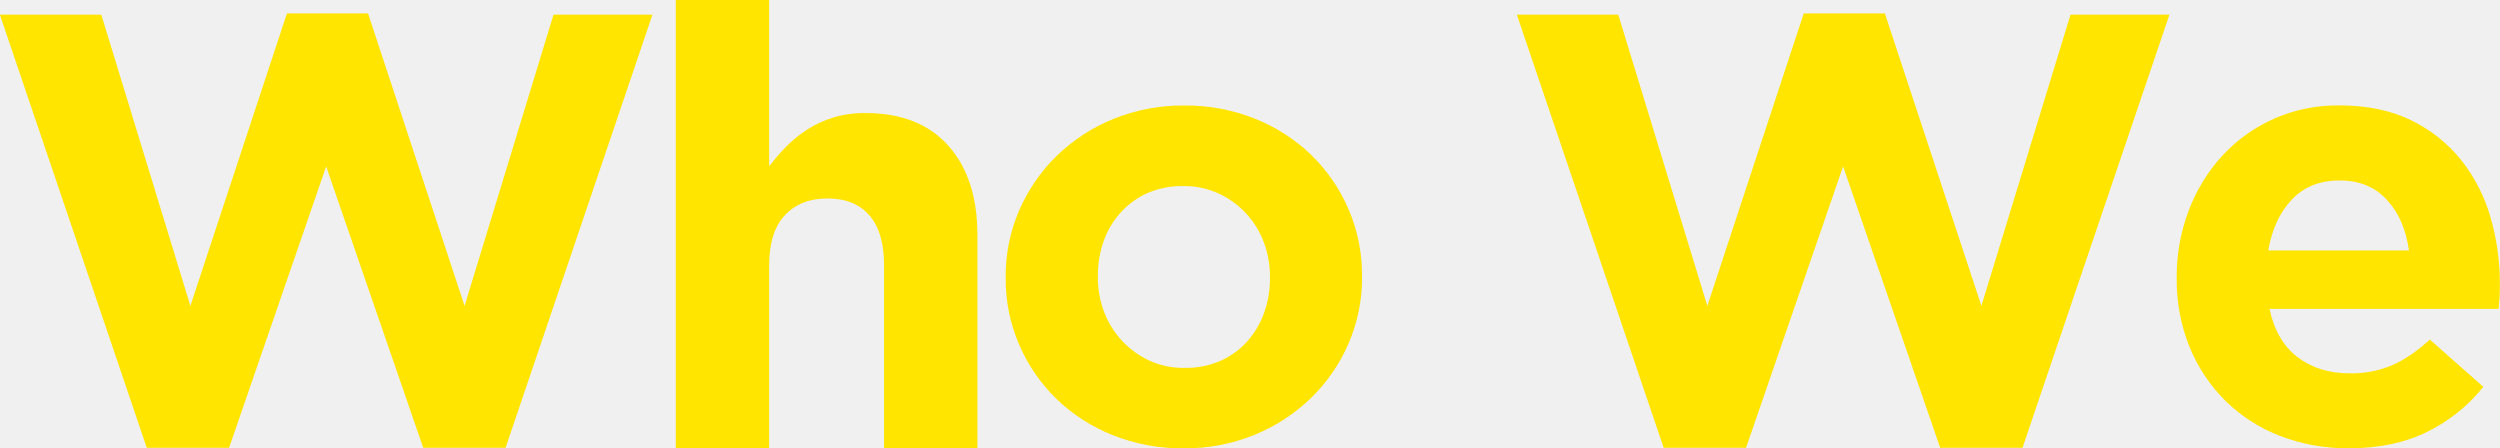
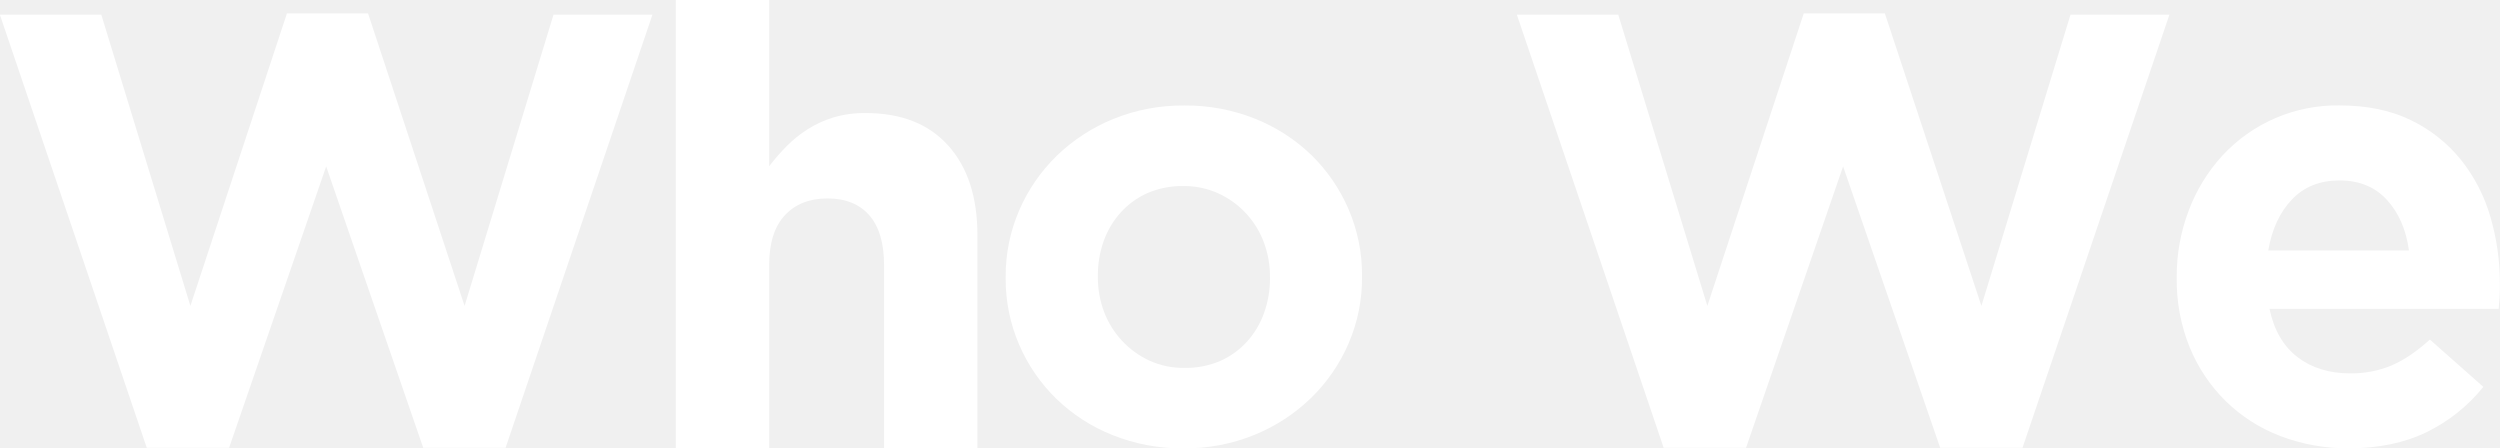
<svg xmlns="http://www.w3.org/2000/svg" version="1.1" id="a" x="0px" y="0px" viewBox="0 0 960 171.84" style="enable-background:new 0 0 960 171.84;" xml:space="preserve">
  <style type="text/css">
- 	.st0{fill:#ffe500;}
+ 	.st0{fill:#fff;}
</style>
  <path class="st0" d="M194.14,171.96h-31.62L125.25,63.9L87.97,171.96H56.36L-0.05,5.63H38.9l34.21,111.83L110.18,5.15h31.15  l37.07,112.31L212.55,5.63h37.99L194.14,171.96z" />
  <path class="st0" d="M339.48,172.23v-70.37c0-8.48-1.89-14.87-5.66-19.18s-9.12-6.47-16.05-6.48c-6.92,0-12.39,2.16-16.4,6.48  s-6.02,10.71-6.01,19.18v70.37H259.5V0h35.86v63.85c2.07-2.72,4.31-5.3,6.72-7.73c2.46-2.48,5.19-4.67,8.14-6.54  c3.08-1.94,6.42-3.46,9.91-4.51c3.98-1.16,8.12-1.72,12.27-1.66c13.68,0,24.26,4.17,31.73,12.5c7.48,8.33,11.21,19.82,11.2,34.46  v81.86H339.48z" />
  <path class="st0" d="M517.83,131.94c-3.38,7.83-8.27,14.93-14.39,20.88c-6.26,6.06-13.63,10.87-21.7,14.16  c-8.69,3.53-17.99,5.29-27.37,5.19c-9.29,0.08-18.51-1.65-27.13-5.09c-8.04-3.19-15.37-7.92-21.59-13.92  c-6.07-5.92-10.92-12.97-14.28-20.76c-3.49-8.08-5.26-16.8-5.19-25.6v-0.43c-0.07-8.8,1.7-17.52,5.19-25.6  c3.38-7.85,8.27-14.95,14.39-20.92c6.26-6.06,13.63-10.86,21.7-14.15c8.69-3.53,18-5.29,27.37-5.19c9.29-0.08,18.51,1.64,27.13,5.09  c8.03,3.19,15.37,7.92,21.59,13.92c6.07,5.92,10.91,12.97,14.27,20.76c3.49,8.08,5.26,16.8,5.2,25.6v0.49  C523.09,115.16,521.32,123.86,517.83,131.94z M487.67,106.36c0.03-4.55-0.77-9.07-2.36-13.33c-3.1-8.32-9.37-15.07-17.44-18.76  c-4.22-1.91-8.81-2.88-13.45-2.83c-4.74-0.09-9.45,0.84-13.81,2.71c-3.9,1.73-7.4,4.27-10.26,7.44c-2.87,3.19-5.09,6.91-6.53,10.96  c-1.51,4.28-2.27,8.79-2.24,13.33v0.48c-0.03,4.55,0.77,9.07,2.36,13.33c3.11,8.28,9.33,15.01,17.34,18.75  c4.26,1.94,8.89,2.91,13.57,2.83c4.74,0.09,9.45-0.83,13.81-2.71c3.92-1.75,7.43-4.3,10.29-7.49c2.84-3.18,5.03-6.88,6.45-10.9  c1.53-4.29,2.3-8.81,2.28-13.37v-0.44H487.67z" />
  <path class="st0" d="M776.64,171.96h-31.61L707.75,63.9l-37.27,108.06h-31.63L582.47,5.63h38.94l34.21,111.83L692.64,5.15h31.15  l37.07,112.31L795.07,5.63h37.99L776.64,171.96z" />
  <path class="st0" d="M959.85,114.12c-0.08,1.26-0.2,2.75-0.36,4.48h-88c1.73,8.18,5.31,14.35,10.74,18.52s12.15,6.25,20.17,6.25  c5.5,0.09,10.96-0.95,16.04-3.07c4.72-2.04,9.6-5.34,14.63-9.91l20.53,18.17c-5.87,7.31-13.29,13.23-21.71,17.34  c-8.49,4.16-18.48,6.25-29.96,6.25c-8.99,0.08-17.91-1.52-26.3-4.72c-7.85-2.99-15-7.56-21-13.45  c-5.95-5.88-10.64-12.91-13.81-20.65c-3.4-8.43-5.08-17.45-4.96-26.54v-0.45c-0.05-8.71,1.51-17.34,4.6-25.48  c2.91-7.77,7.27-14.91,12.87-21.04c11.58-12.57,27.97-19.61,45.07-19.34c10.54,0,19.66,1.89,27.37,5.66  c7.46,3.58,14.03,8.78,19.23,15.21c5.18,6.5,9.02,13.96,11.32,21.94c2.45,8.39,3.67,17.09,3.63,25.83v0.47  C959.96,111.37,959.92,112.86,959.85,114.12z M916.55,76.72c-4.55-4.96-10.61-7.43-18.17-7.43s-13.65,2.44-18.28,7.31  c-4.65,4.87-7.68,11.4-9.09,19.58h54.03C923.94,88.16,921.11,81.68,916.55,76.72z" />
</svg>
